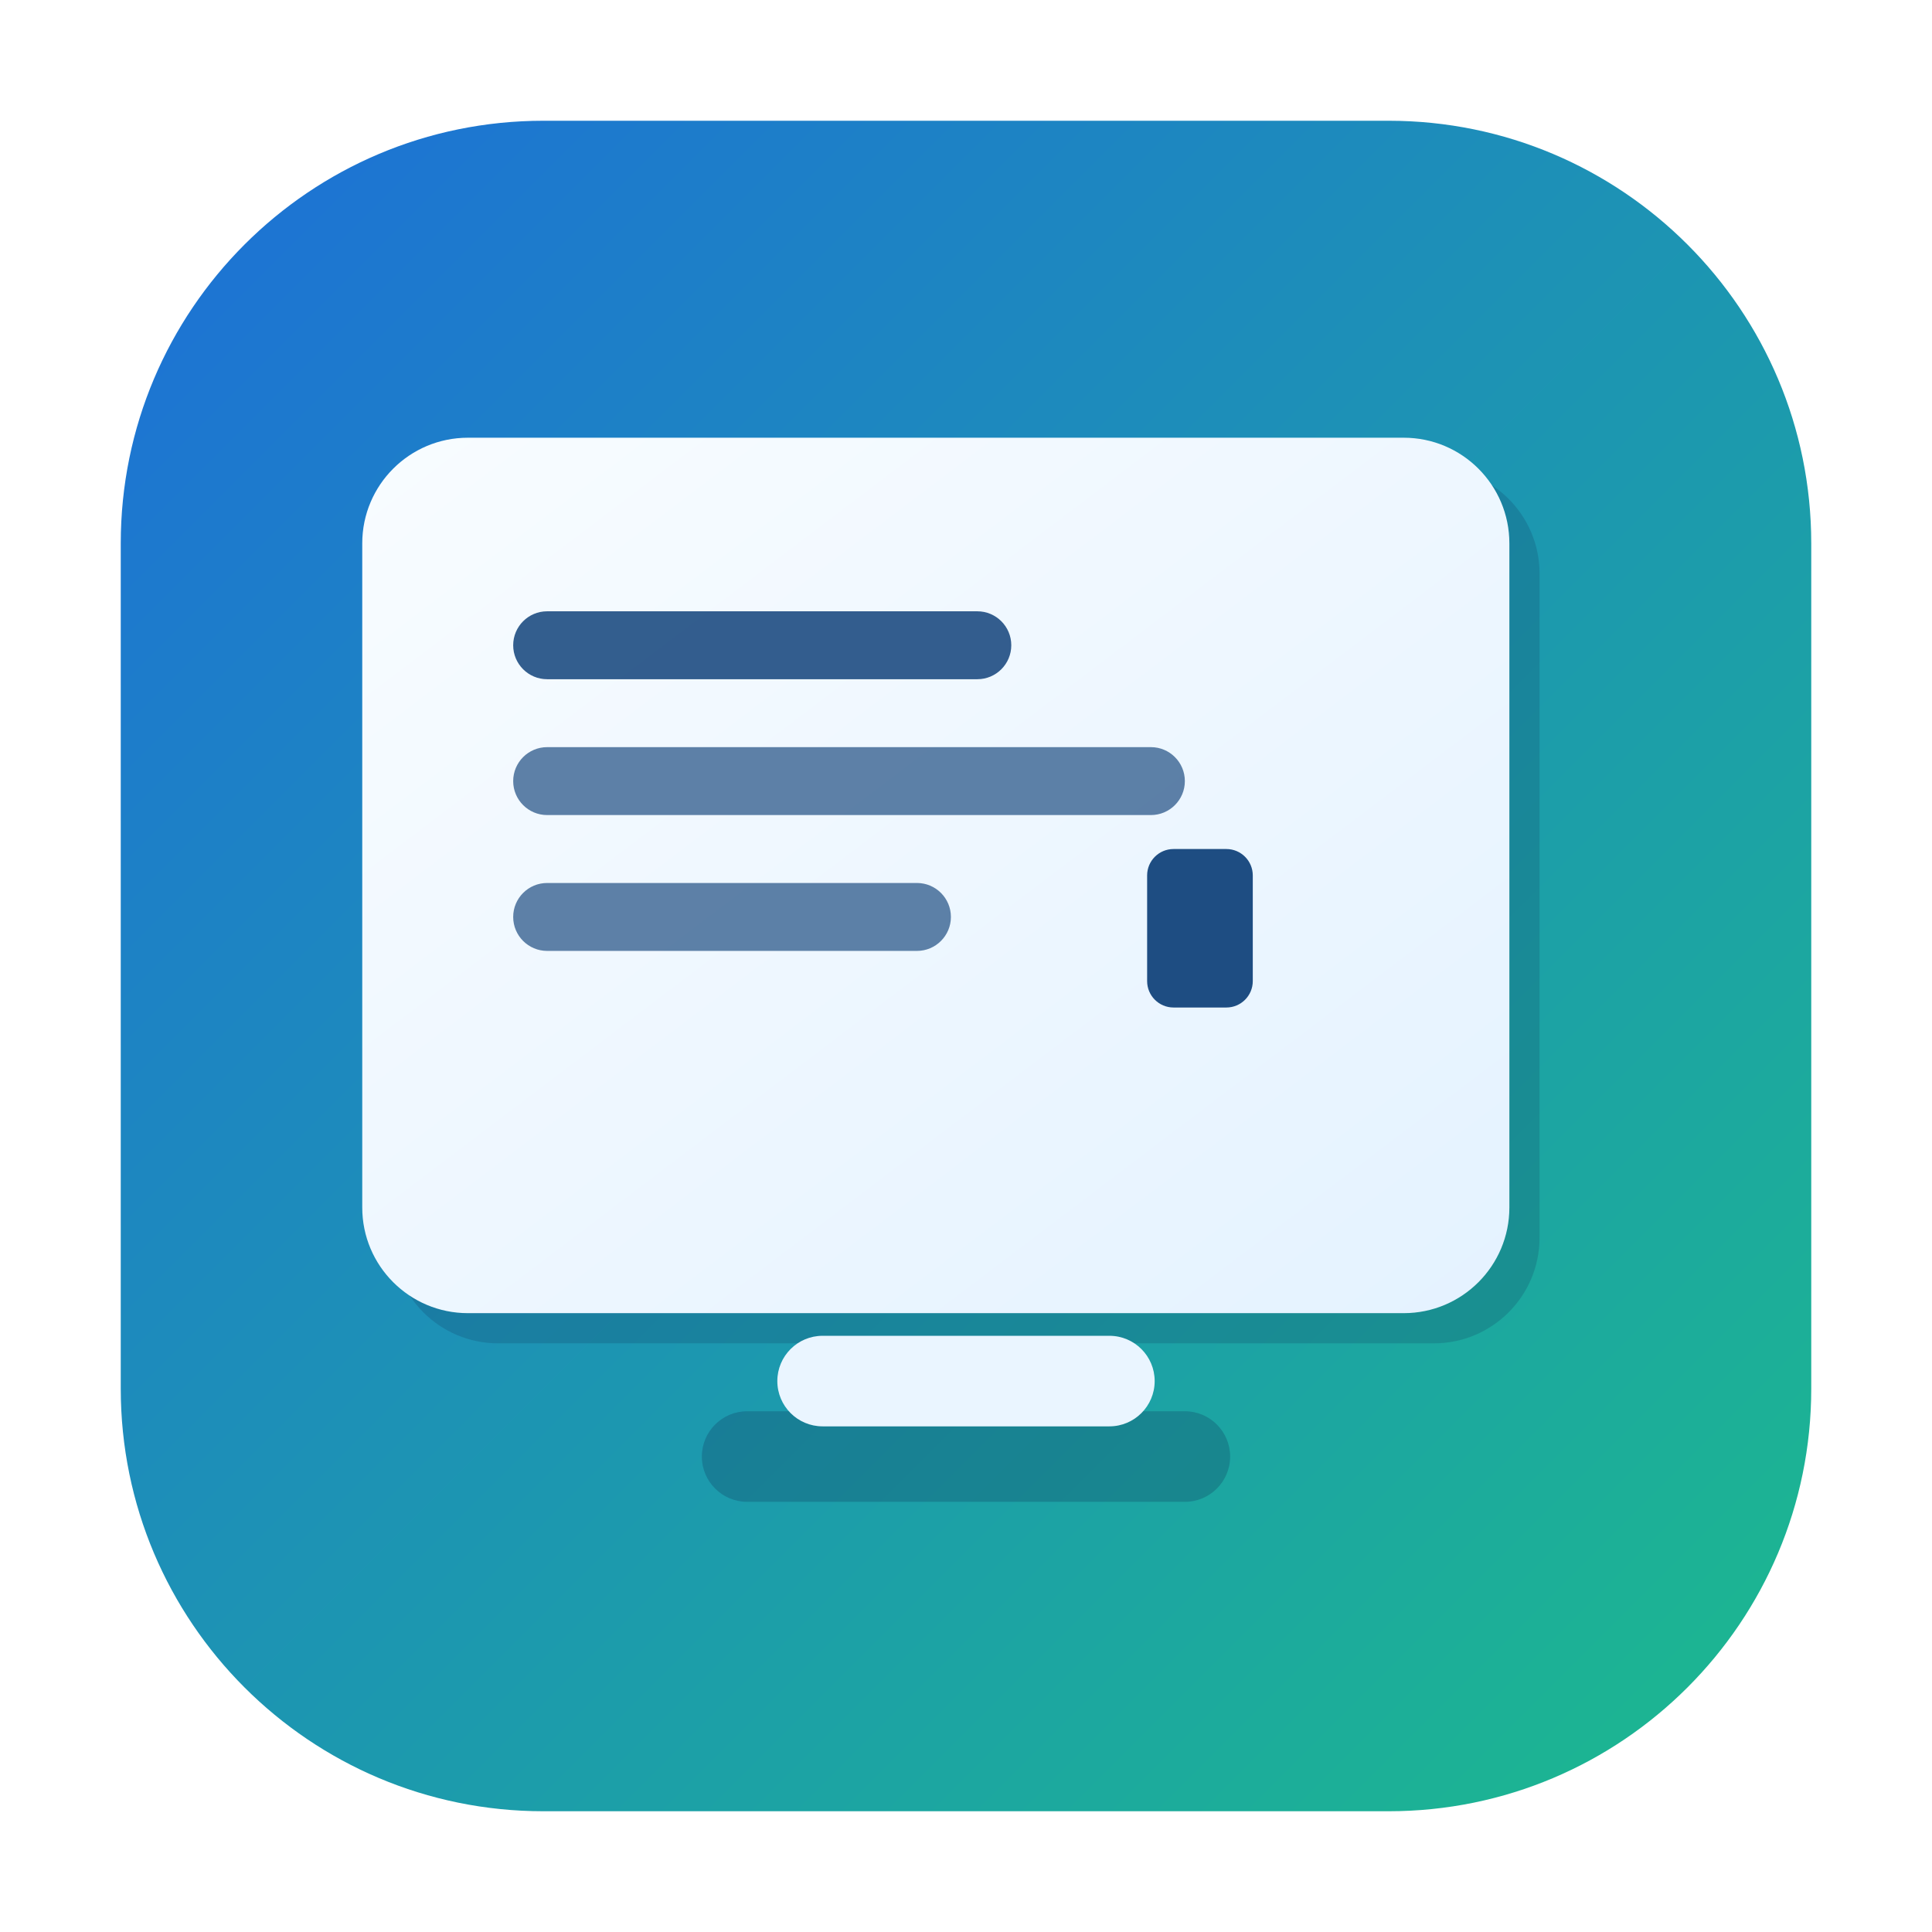
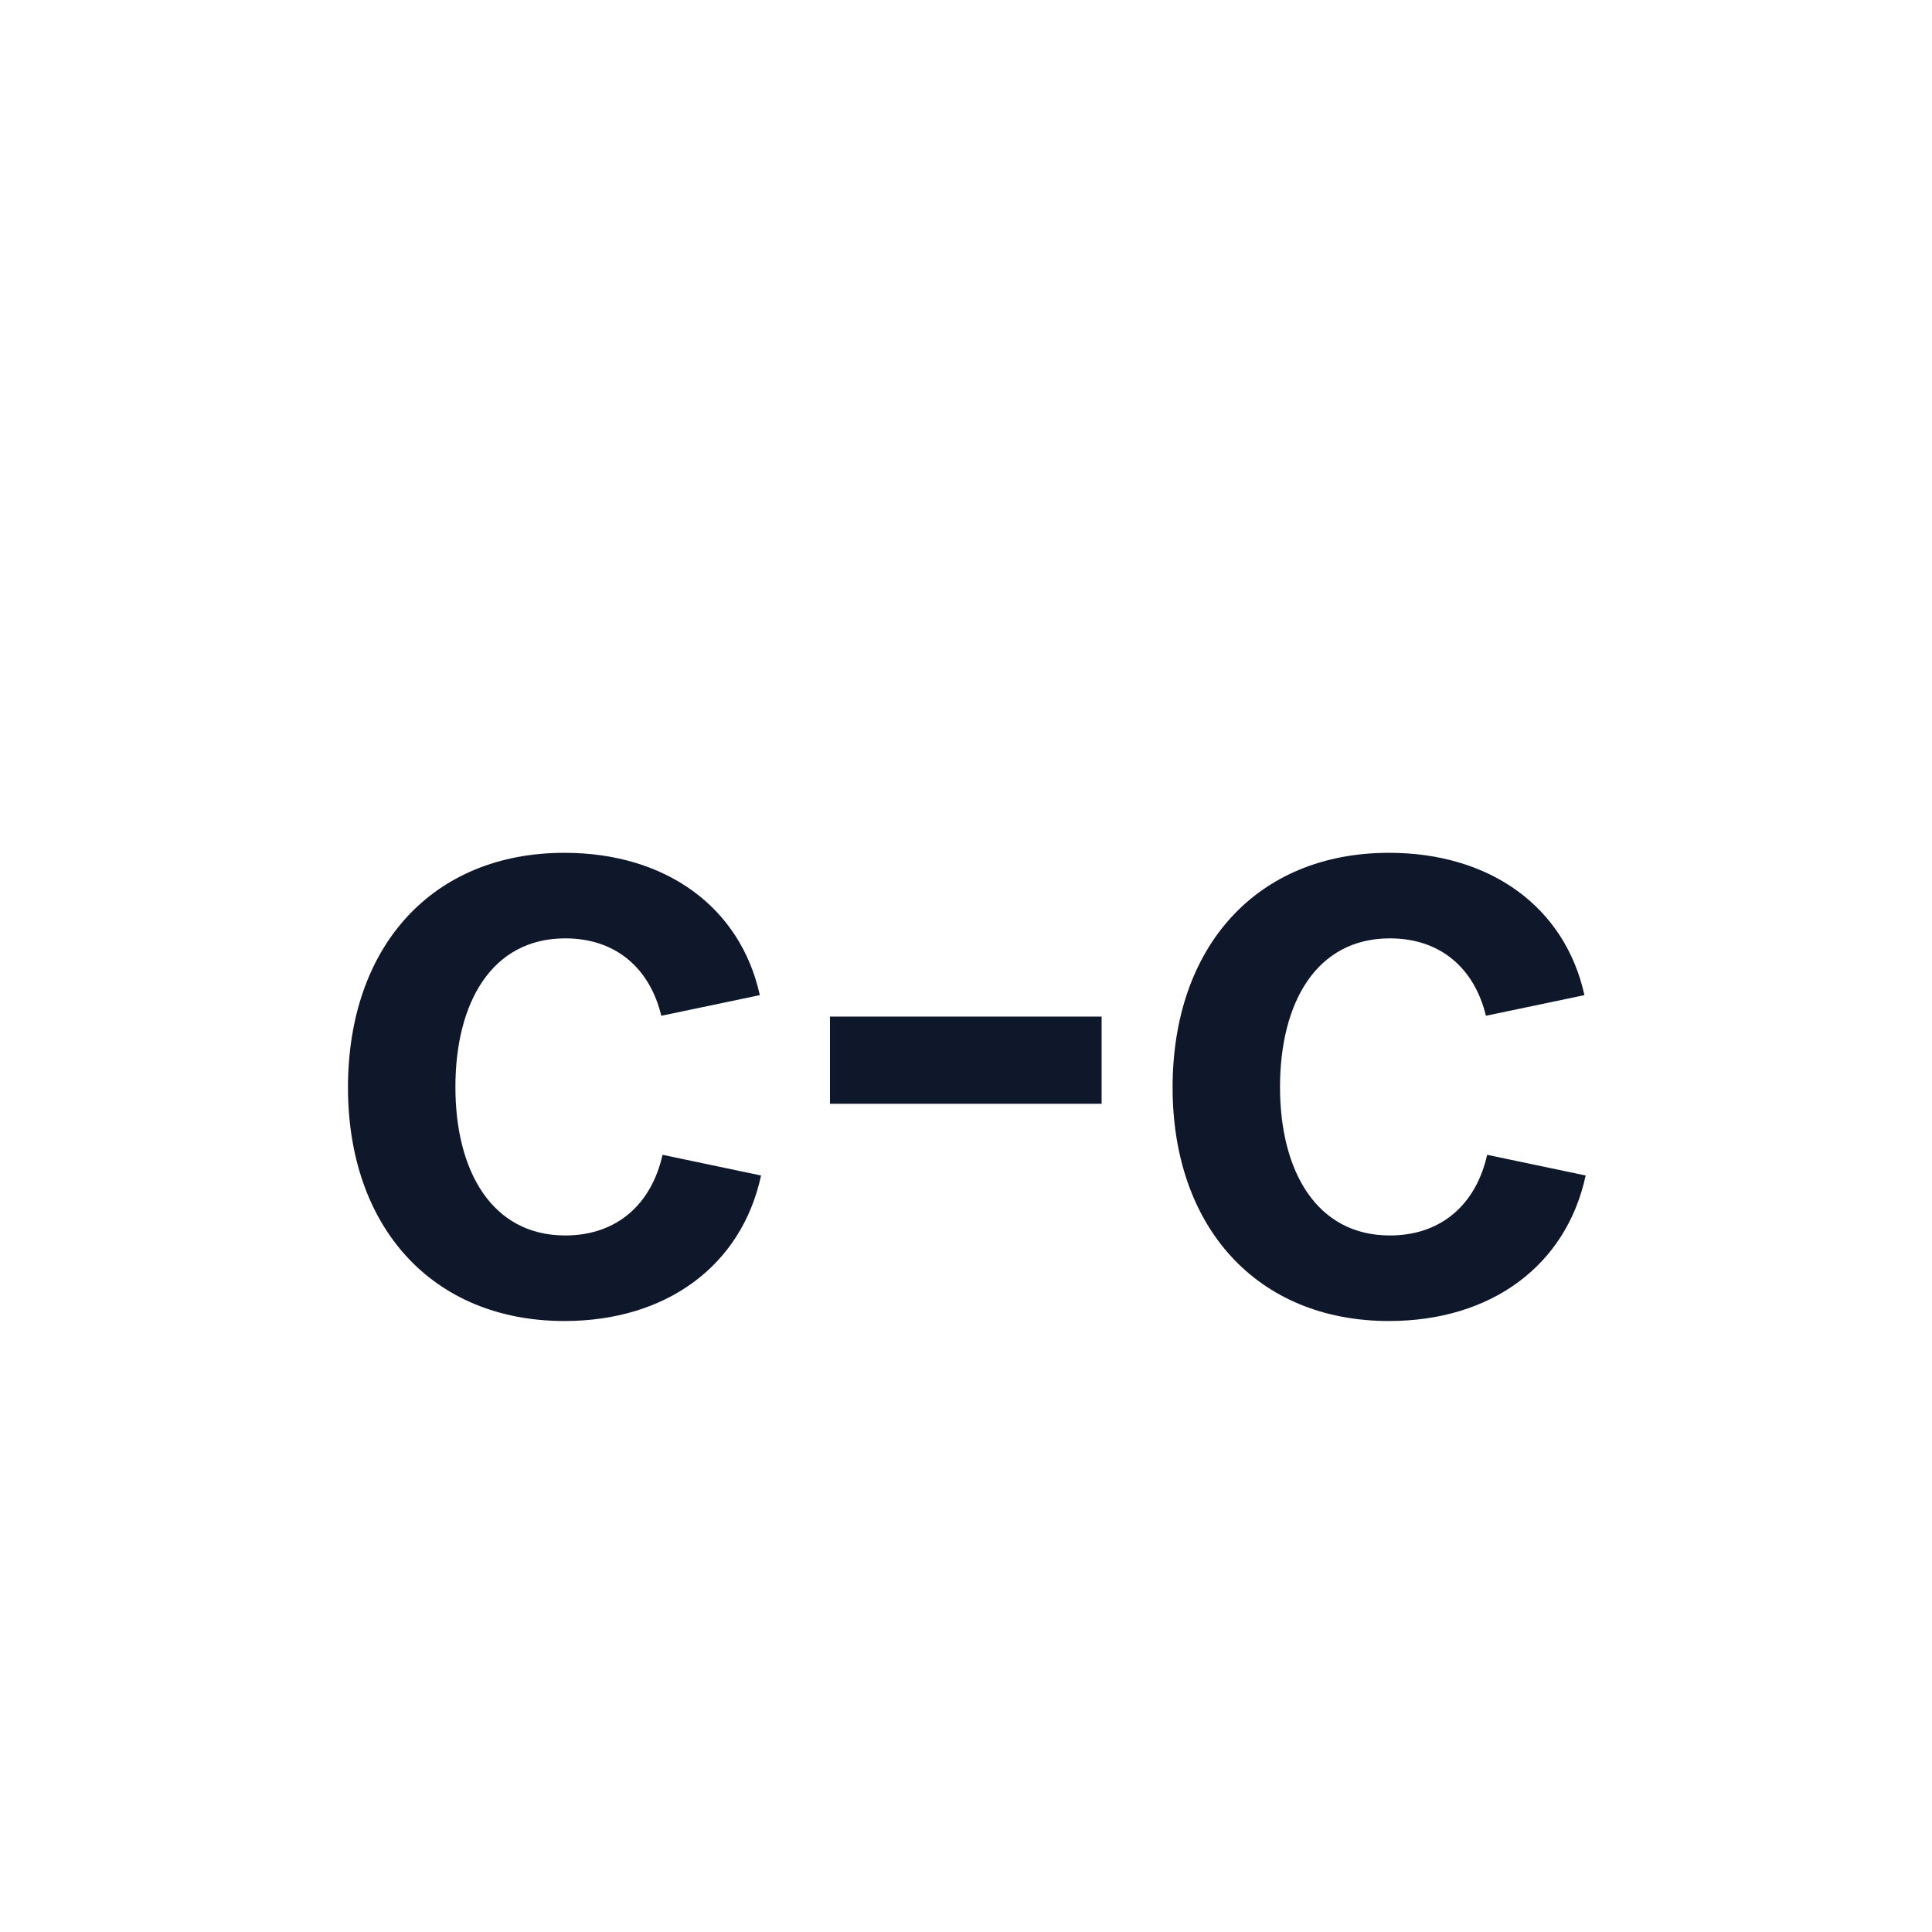
<svg xmlns="http://www.w3.org/2000/svg" width="512" height="512" viewBox="0 0 512 512">
-   <defs>
-     <linearGradient id="bg" x1="0%" y1="0%" x2="100%" y2="100%">
-       <stop offset="0%" stop-color="#1D6FD8" />
-       <stop offset="100%" stop-color="#1CBA8D" />
-     </linearGradient>
-     <linearGradient id="screen" x1="0%" y1="0%" x2="100%" y2="100%">
-       <stop offset="0%" stop-color="#F8FCFF" />
-       <stop offset="100%" stop-color="#E4F2FF" />
-     </linearGradient>
-   </defs>
-   <rect x="32" y="32" width="448" height="448" rx="112" fill="url(#bg)" />
-   <rect x="104" y="124" width="304" height="232" rx="28" fill="#0F2F57" opacity="0.2" />
-   <rect x="96" y="116" width="304" height="232" rx="28" fill="url(#screen)" />
-   <rect x="136" y="162" width="132" height="18" rx="9" fill="#1E4D82" opacity="0.9" />
-   <rect x="136" y="198" width="178" height="18" rx="9" fill="#1E4D82" opacity="0.7" />
-   <rect x="136" y="234" width="116" height="18" rx="9" fill="#1E4D82" opacity="0.7" />
-   <rect x="304" y="225" width="28" height="42" rx="7" fill="#1E4D82" />
-   <rect x="186" y="374" width="140" height="24" rx="12" fill="#0B2E54" opacity="0.26" />
-   <rect x="206" y="354" width="100" height="24" rx="12" fill="#EAF5FF" />
+   <text x="50%" y="52%" text-anchor="middle" dominant-baseline="middle" fill="#0f172a" font-family="SF Pro Text, Inter, Arial, sans-serif" font-size="220" font-weight="600" letter-spacing="-6">
+     c-c
+   </text>
</svg>
